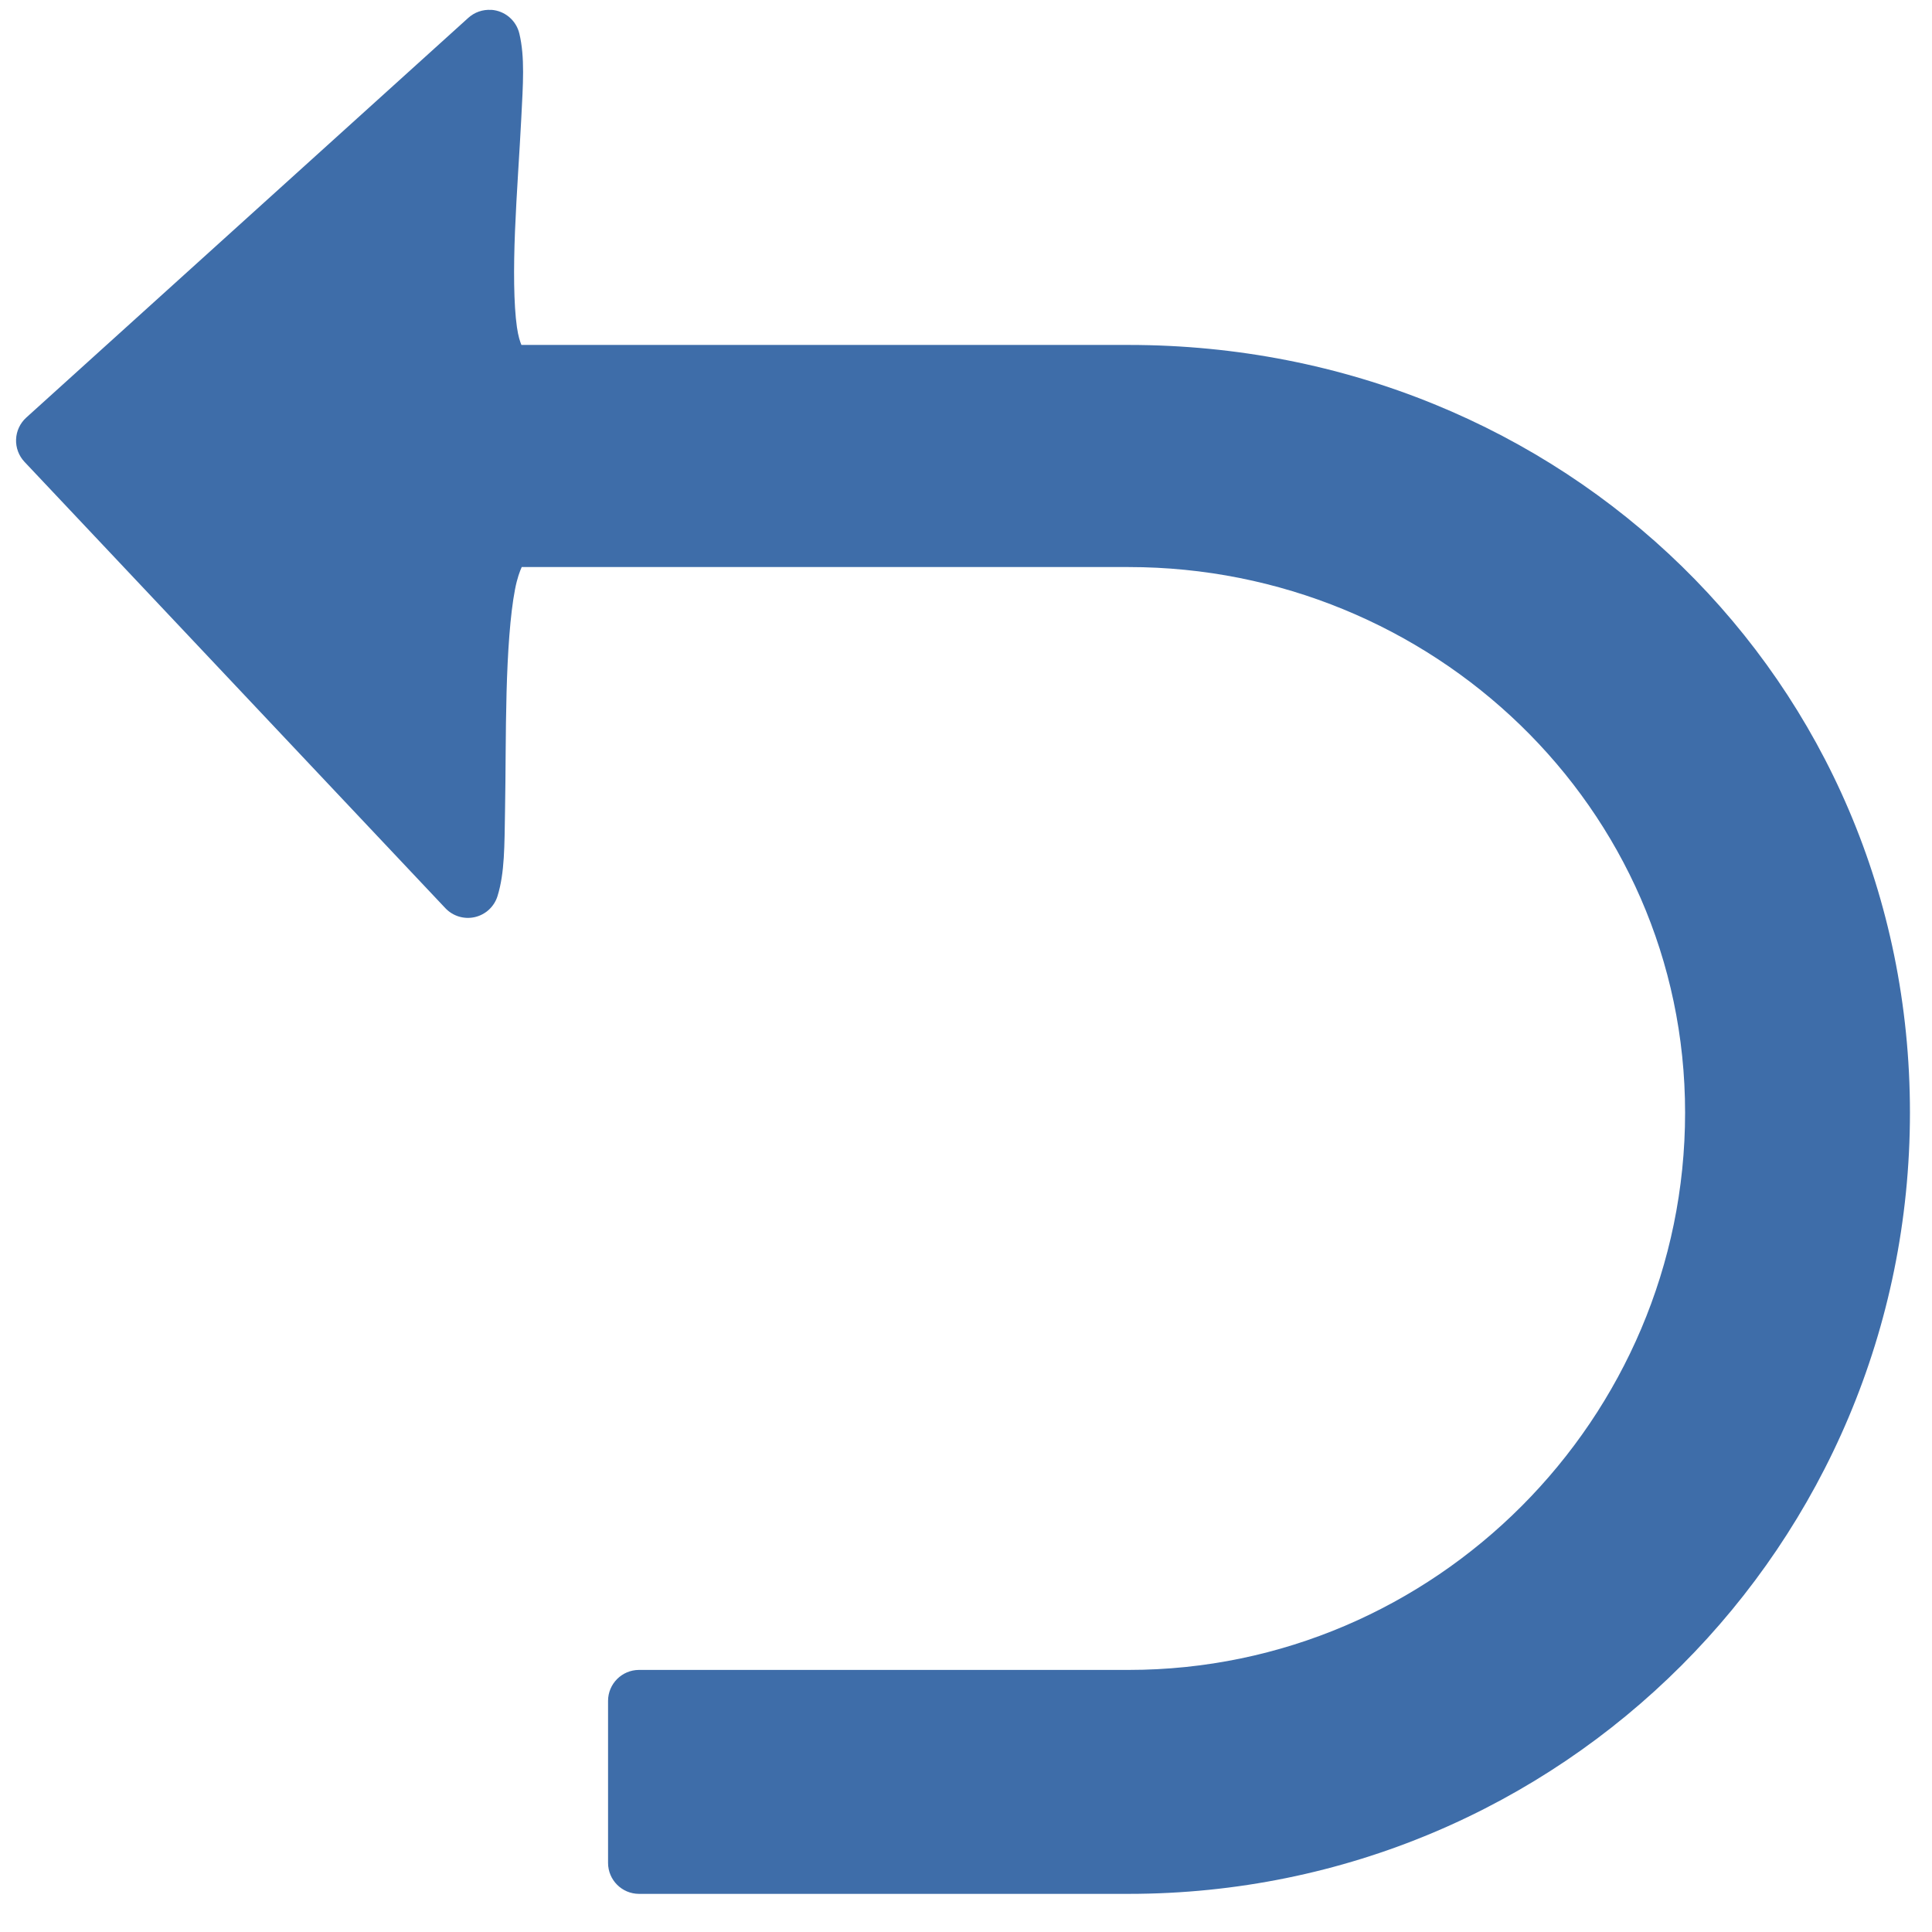
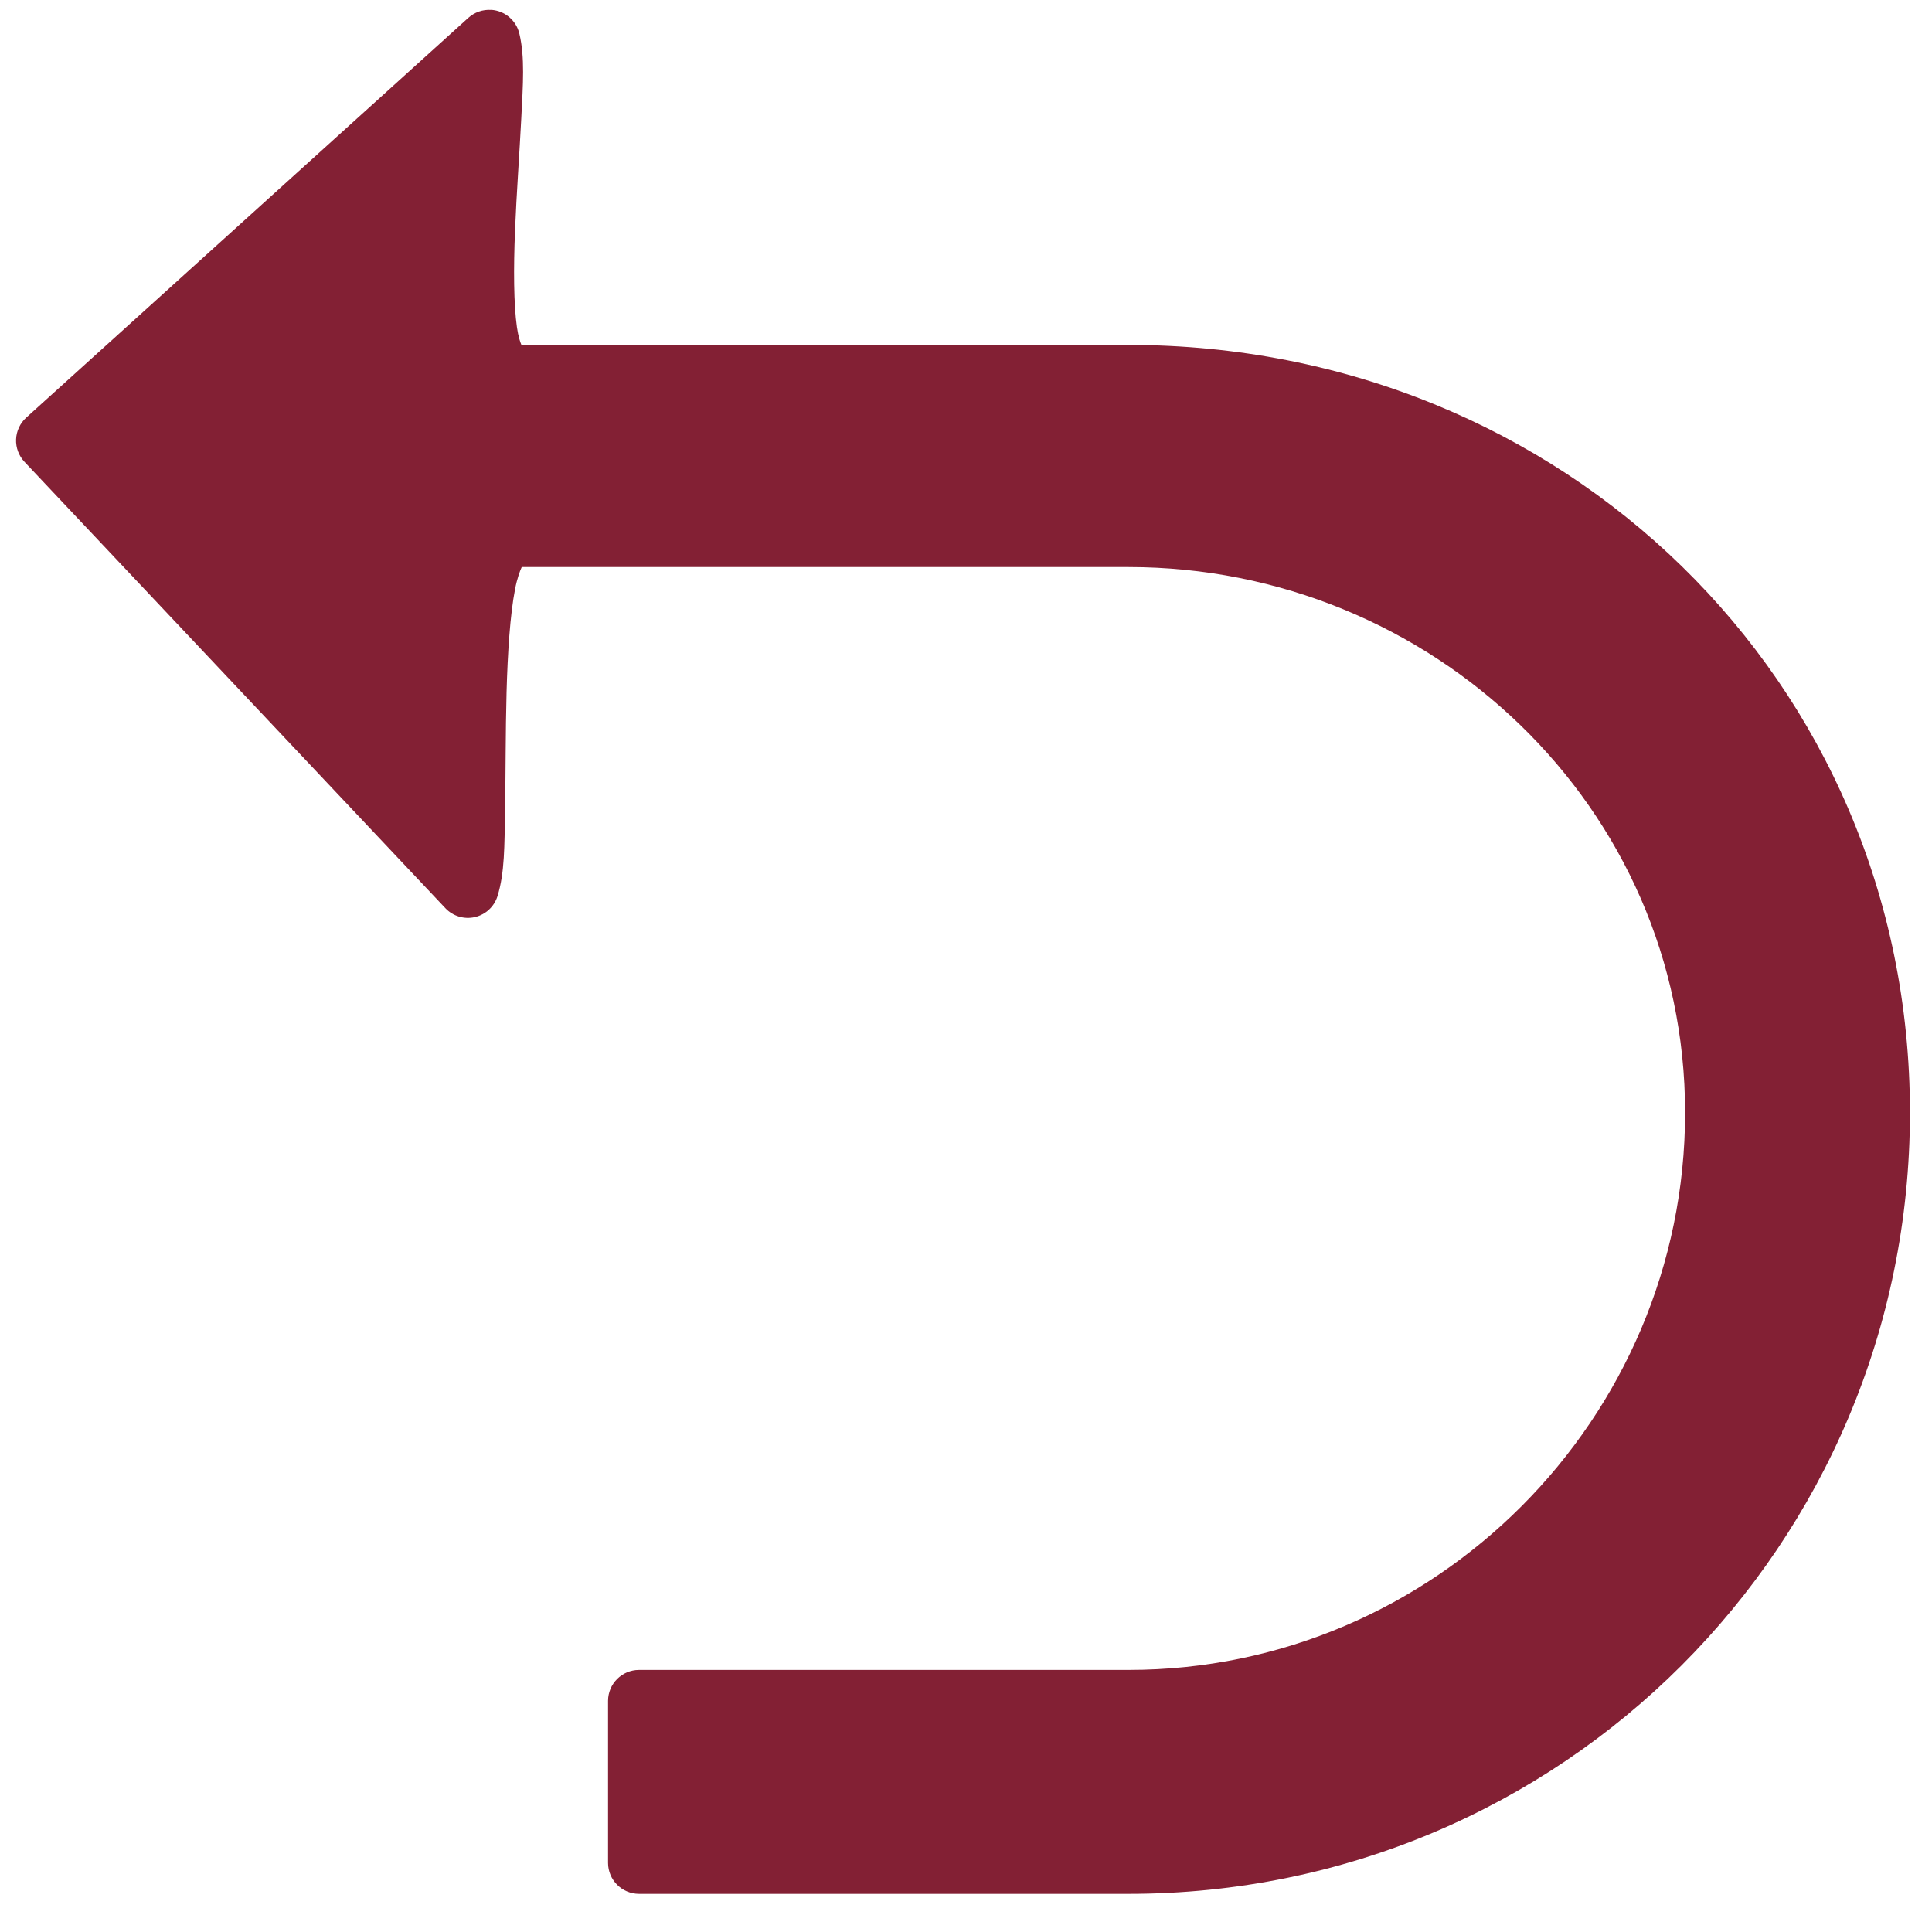
<svg xmlns="http://www.w3.org/2000/svg" id="svg2" height="24" width="24" version="1.1" viewBox="0 0 24 24">
-   <path id="path3343" d="m18.414-0.488a0.407 0.407 0 0 0 -0.369 0.312c-0.074 0.312-0.048 0.661-0.025 1.115 0.023 0.455 0.062 0.979 0.082 1.473 0.02 0.494 0.018 0.962-0.025 1.264-0.018 0.124-0.041 0.19-0.059 0.234h-7.969c-5.699 0-10.254 4.399-10.254 10.074 0 5.677 4.576 10.254 10.254 10.254h6.426a0.407 0.407 0 0 0 0.406 -0.406v-2.127a0.407 0.407 0 0 0 -0.406 -0.406h-6.426c-4.021 0-7.303-3.299-7.303-7.314-1e-7 -4.013 3.328-7.16 7.303-7.16h7.965c0.024 0.053 0.06 0.147 0.088 0.293 0.064 0.331 0.097 0.83 0.111 1.353 0.014 0.523 0.011 1.074 0.02 1.545 0.008 0.471 0.004 0.819 0.098 1.125a0.407 0.407 0 0 0 0.686 0.16l5.523-5.857a0.407 0.407 0 0 0 -0.023 -0.58l-5.801-5.246a0.407 0.407 0 0 0 -0.301 -0.105z" transform="matrix(-.94654 0 0 .94654 23.532 .58402)" fill="#3e6da9" />
+   <path id="path3343" d="m18.414-0.488a0.407 0.407 0 0 0 -0.369 0.312c-0.074 0.312-0.048 0.661-0.025 1.115 0.023 0.455 0.062 0.979 0.082 1.473 0.02 0.494 0.018 0.962-0.025 1.264-0.018 0.124-0.041 0.19-0.059 0.234h-7.969c-5.699 0-10.254 4.399-10.254 10.074 0 5.677 4.576 10.254 10.254 10.254h6.426a0.407 0.407 0 0 0 0.406 -0.406v-2.127a0.407 0.407 0 0 0 -0.406 -0.406h-6.426c-4.021 0-7.303-3.299-7.303-7.314-1e-7 -4.013 3.328-7.16 7.303-7.16h7.965c0.024 0.053 0.06 0.147 0.088 0.293 0.064 0.331 0.097 0.83 0.111 1.353 0.014 0.523 0.011 1.074 0.02 1.545 0.008 0.471 0.004 0.819 0.098 1.125a0.407 0.407 0 0 0 0.686 0.16l5.523-5.857a0.407 0.407 0 0 0 -0.023 -0.58l-5.801-5.246a0.407 0.407 0 0 0 -0.301 -0.105z" transform="matrix(-.94654 0 0 .94654 23.532 .58402)" fill="#832034" />
</svg>
